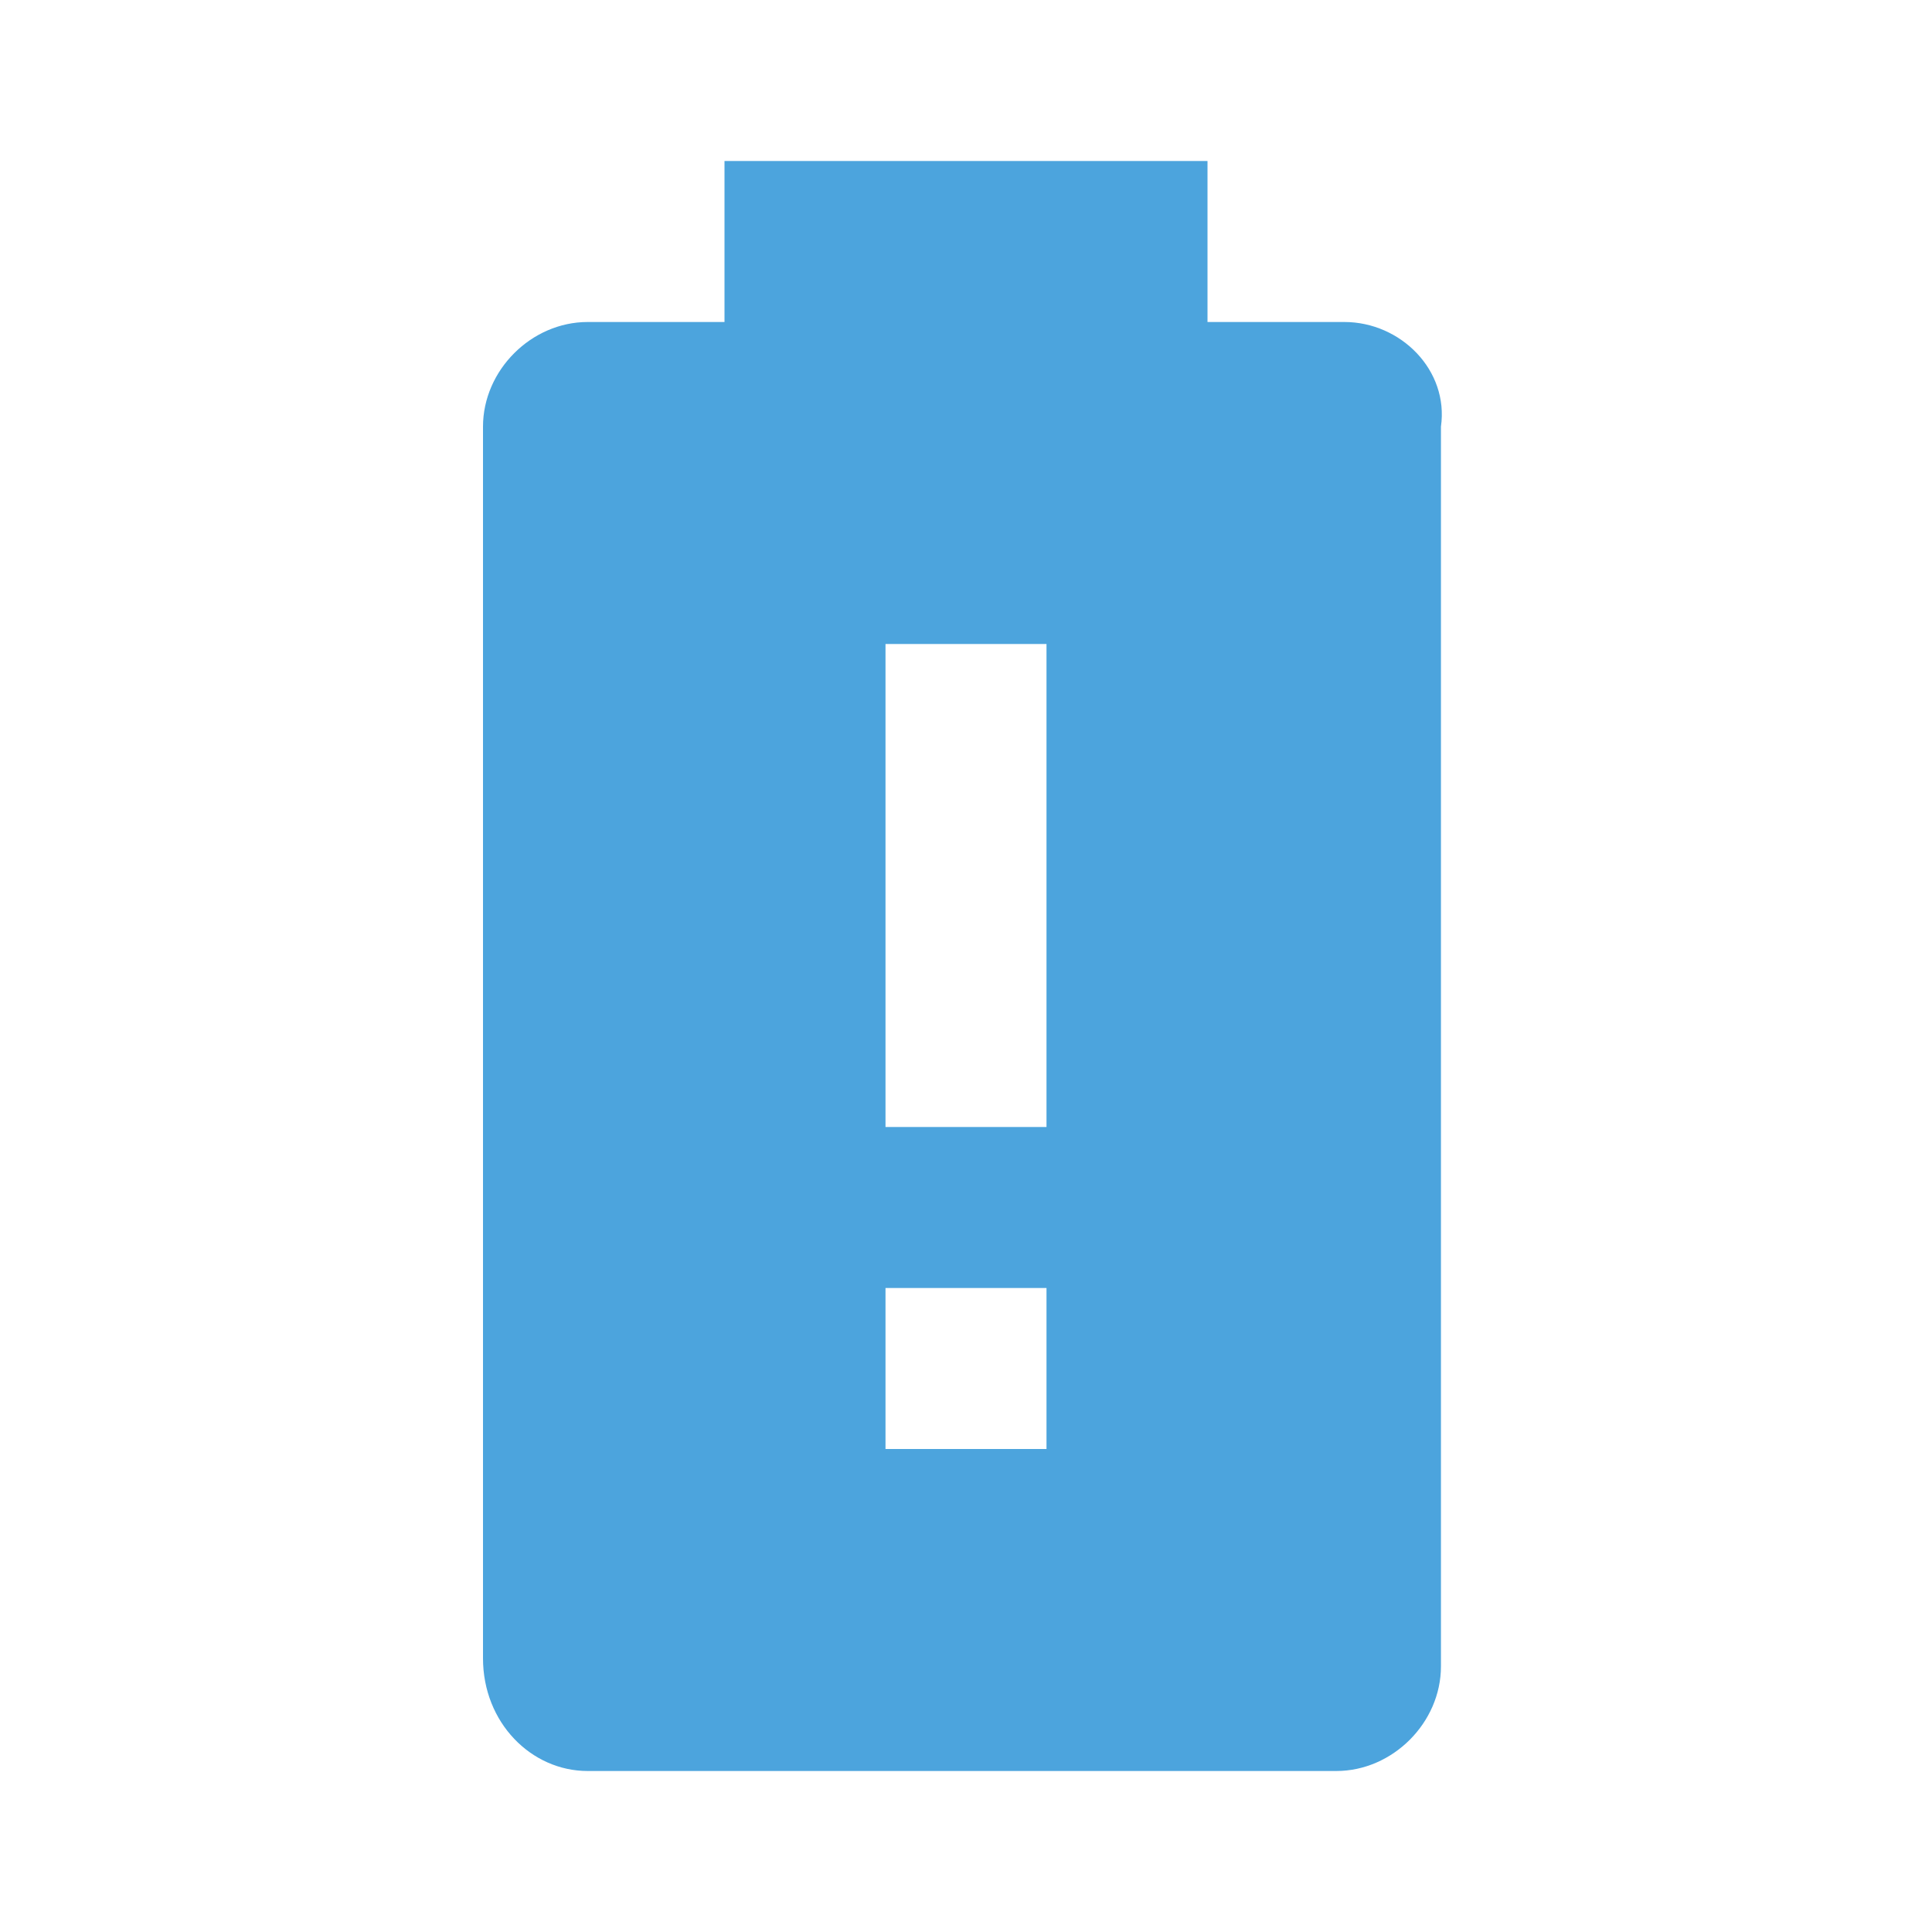
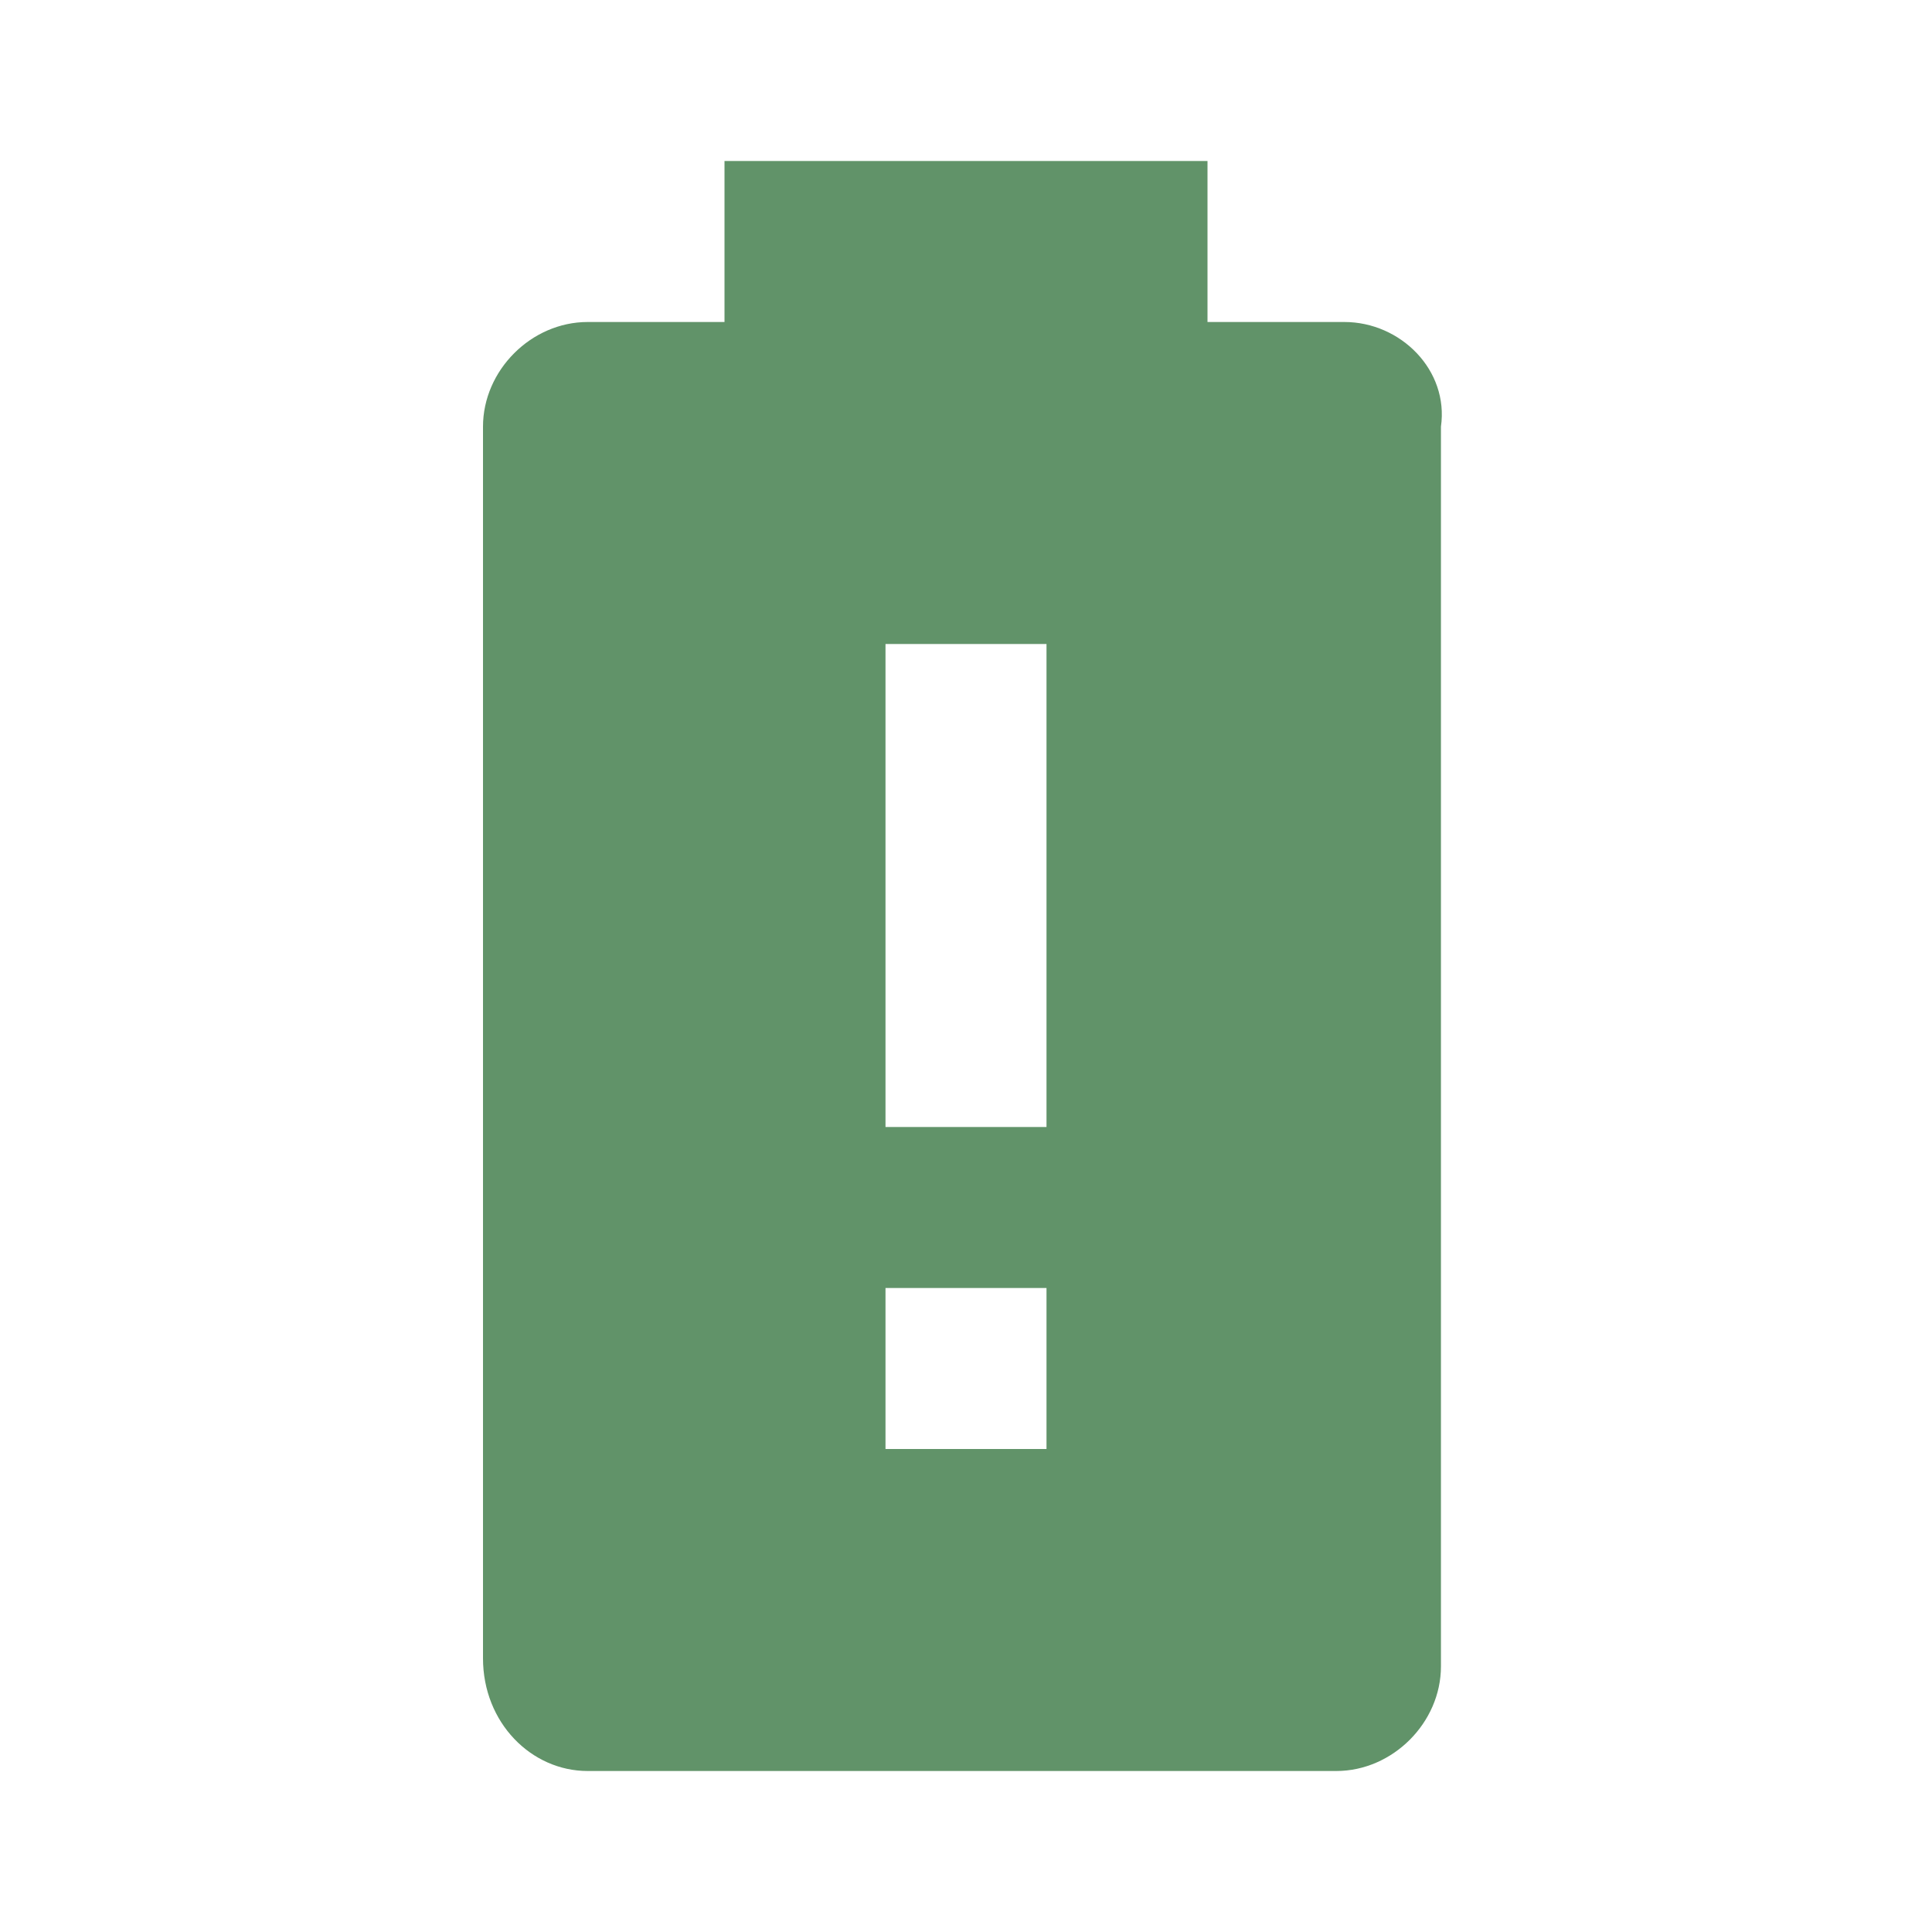
<svg xmlns="http://www.w3.org/2000/svg" viewBox="0 0 24 24">
-   <path d="M13 14H11V8H13M13 18H11V16H13M16.7 4H15V2H9V4H7.3C6.6 4 6 4.6 6 5.3V20.6C6 21.4 6.6 22 7.3 22H16.6C17.3 22 17.9 21.4 17.9 20.7V5.3C18 4.6 17.4 4 16.7 4Z" fill="#4CA4DD" />
+   <path d="M13 14H11V8H13M13 18H11V16H13M16.7 4H15V2H9V4H7.3C6.6 4 6 4.6 6 5.3V20.6C6 21.4 6.6 22 7.3 22H16.6C17.3 22 17.9 21.4 17.9 20.7V5.3C18 4.6 17.4 4 16.7 4Z" fill="#619369" />
</svg>
